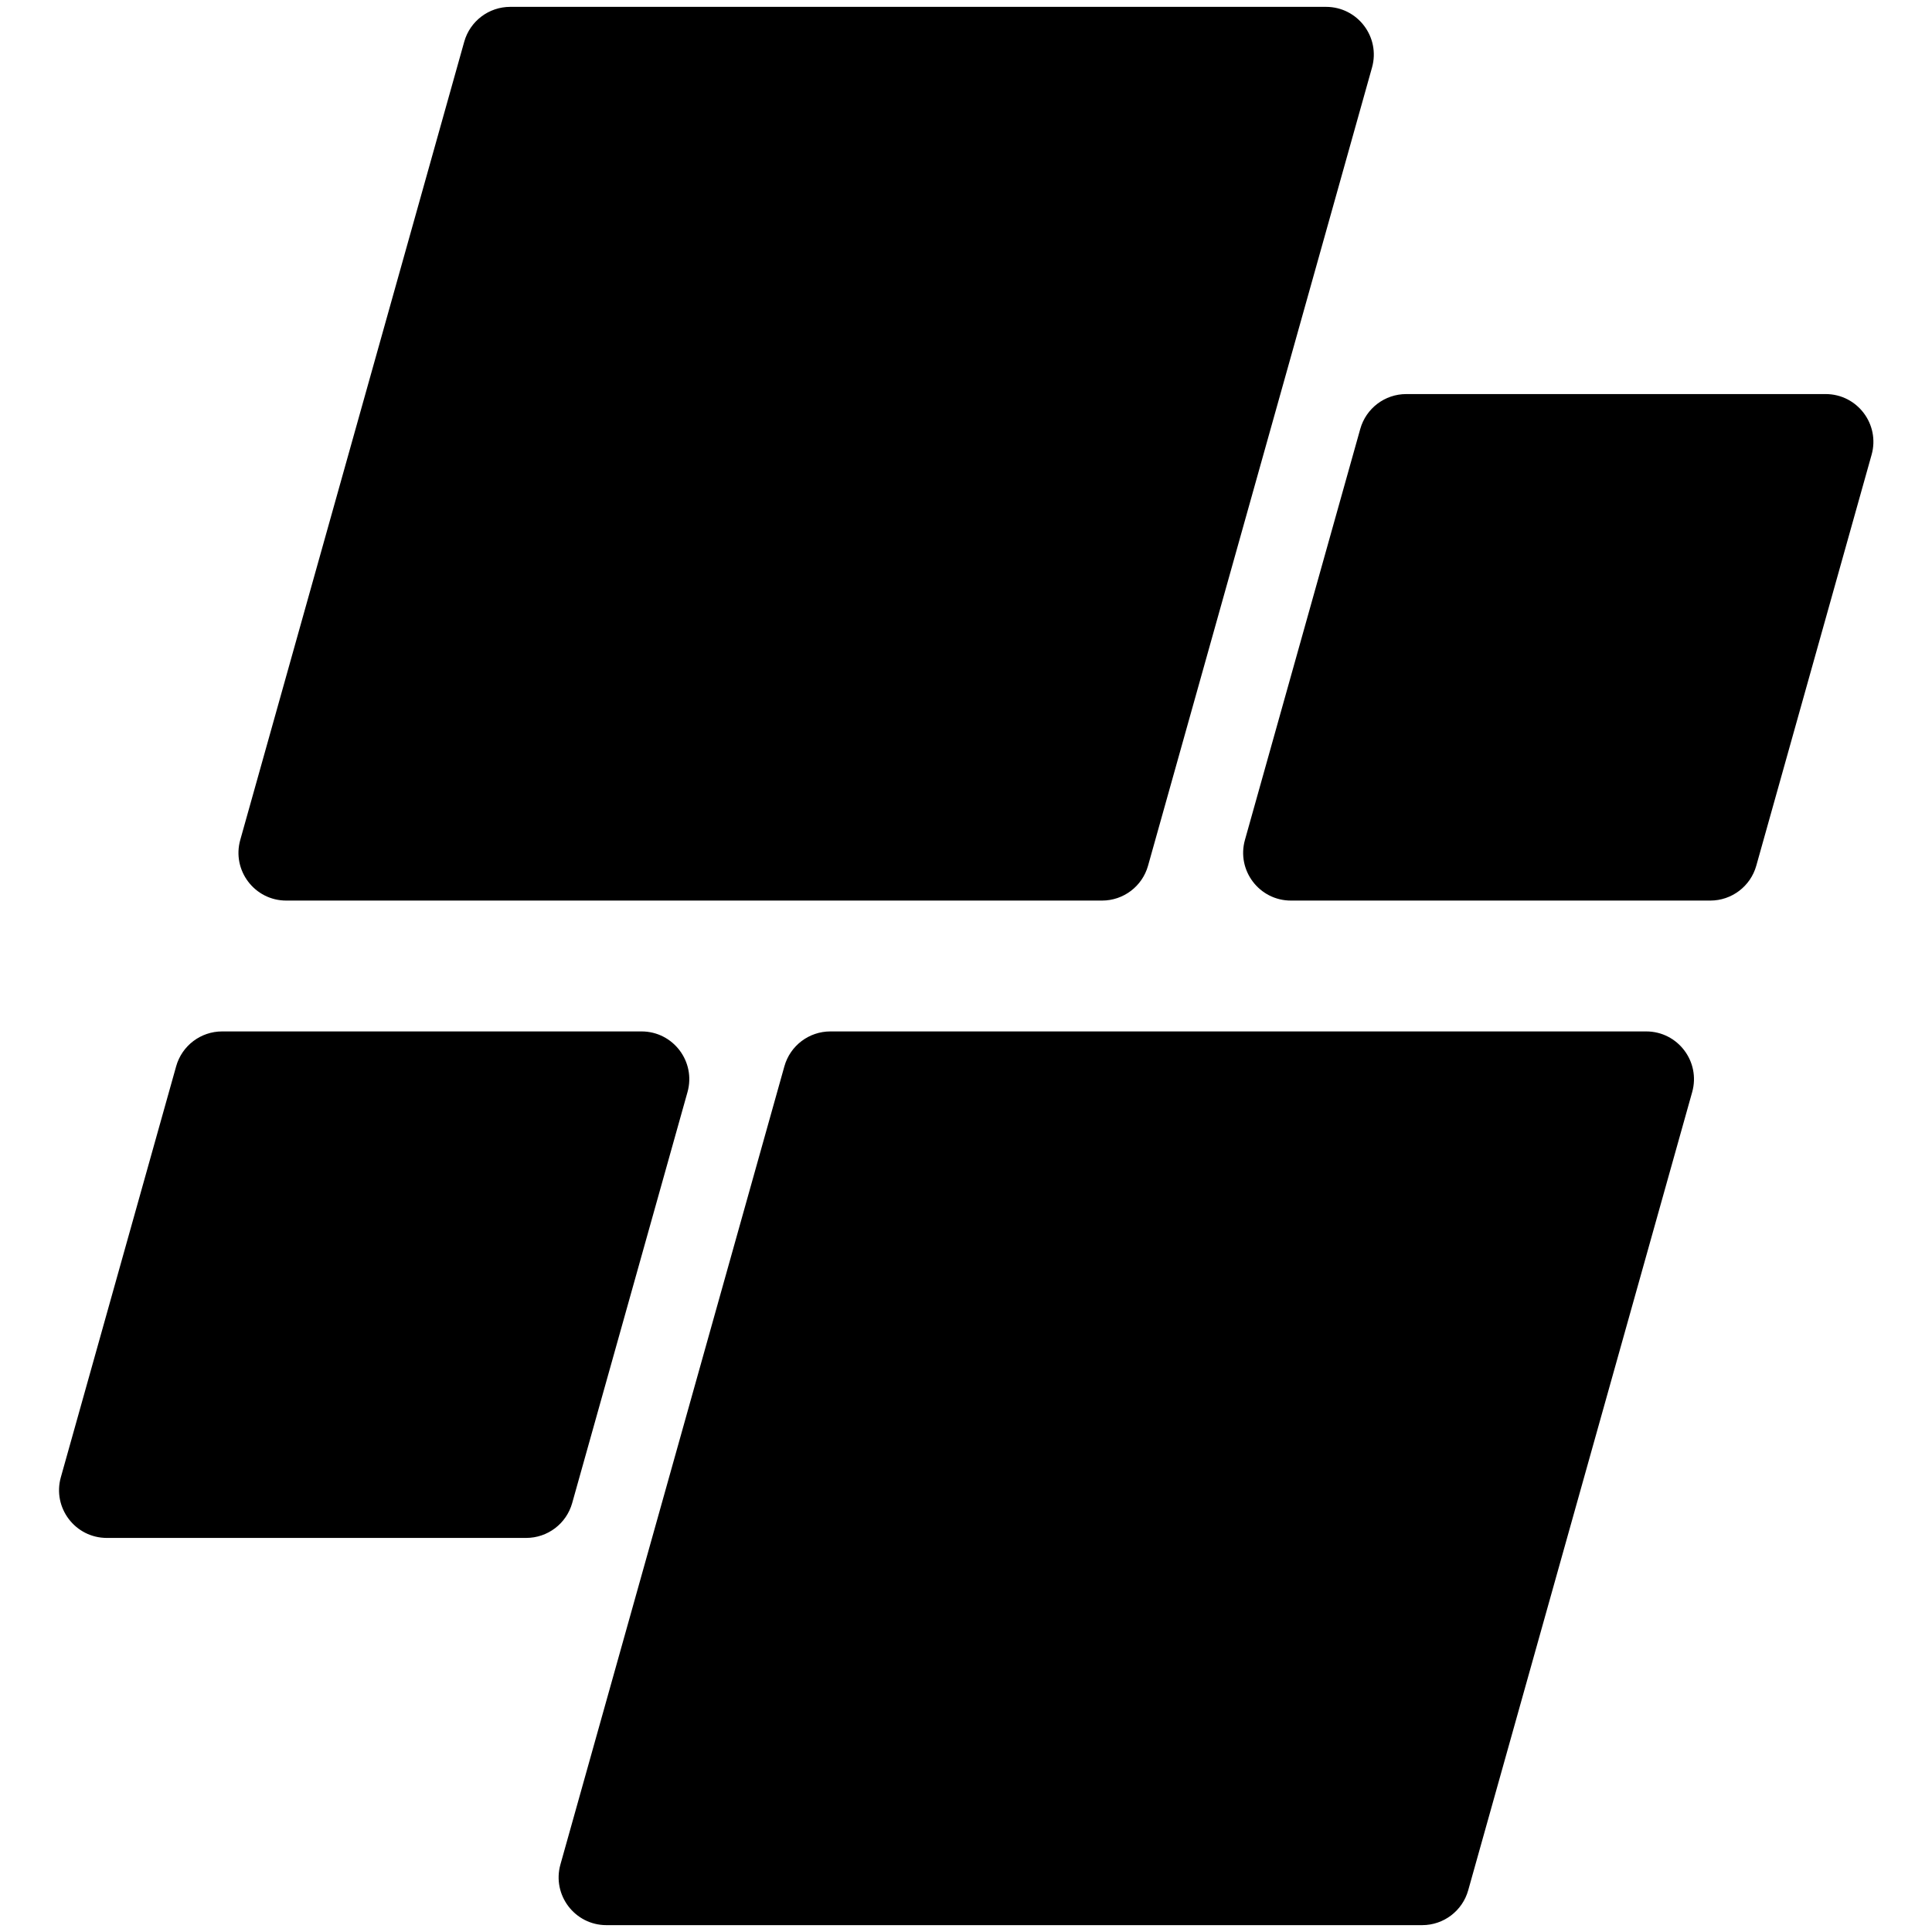
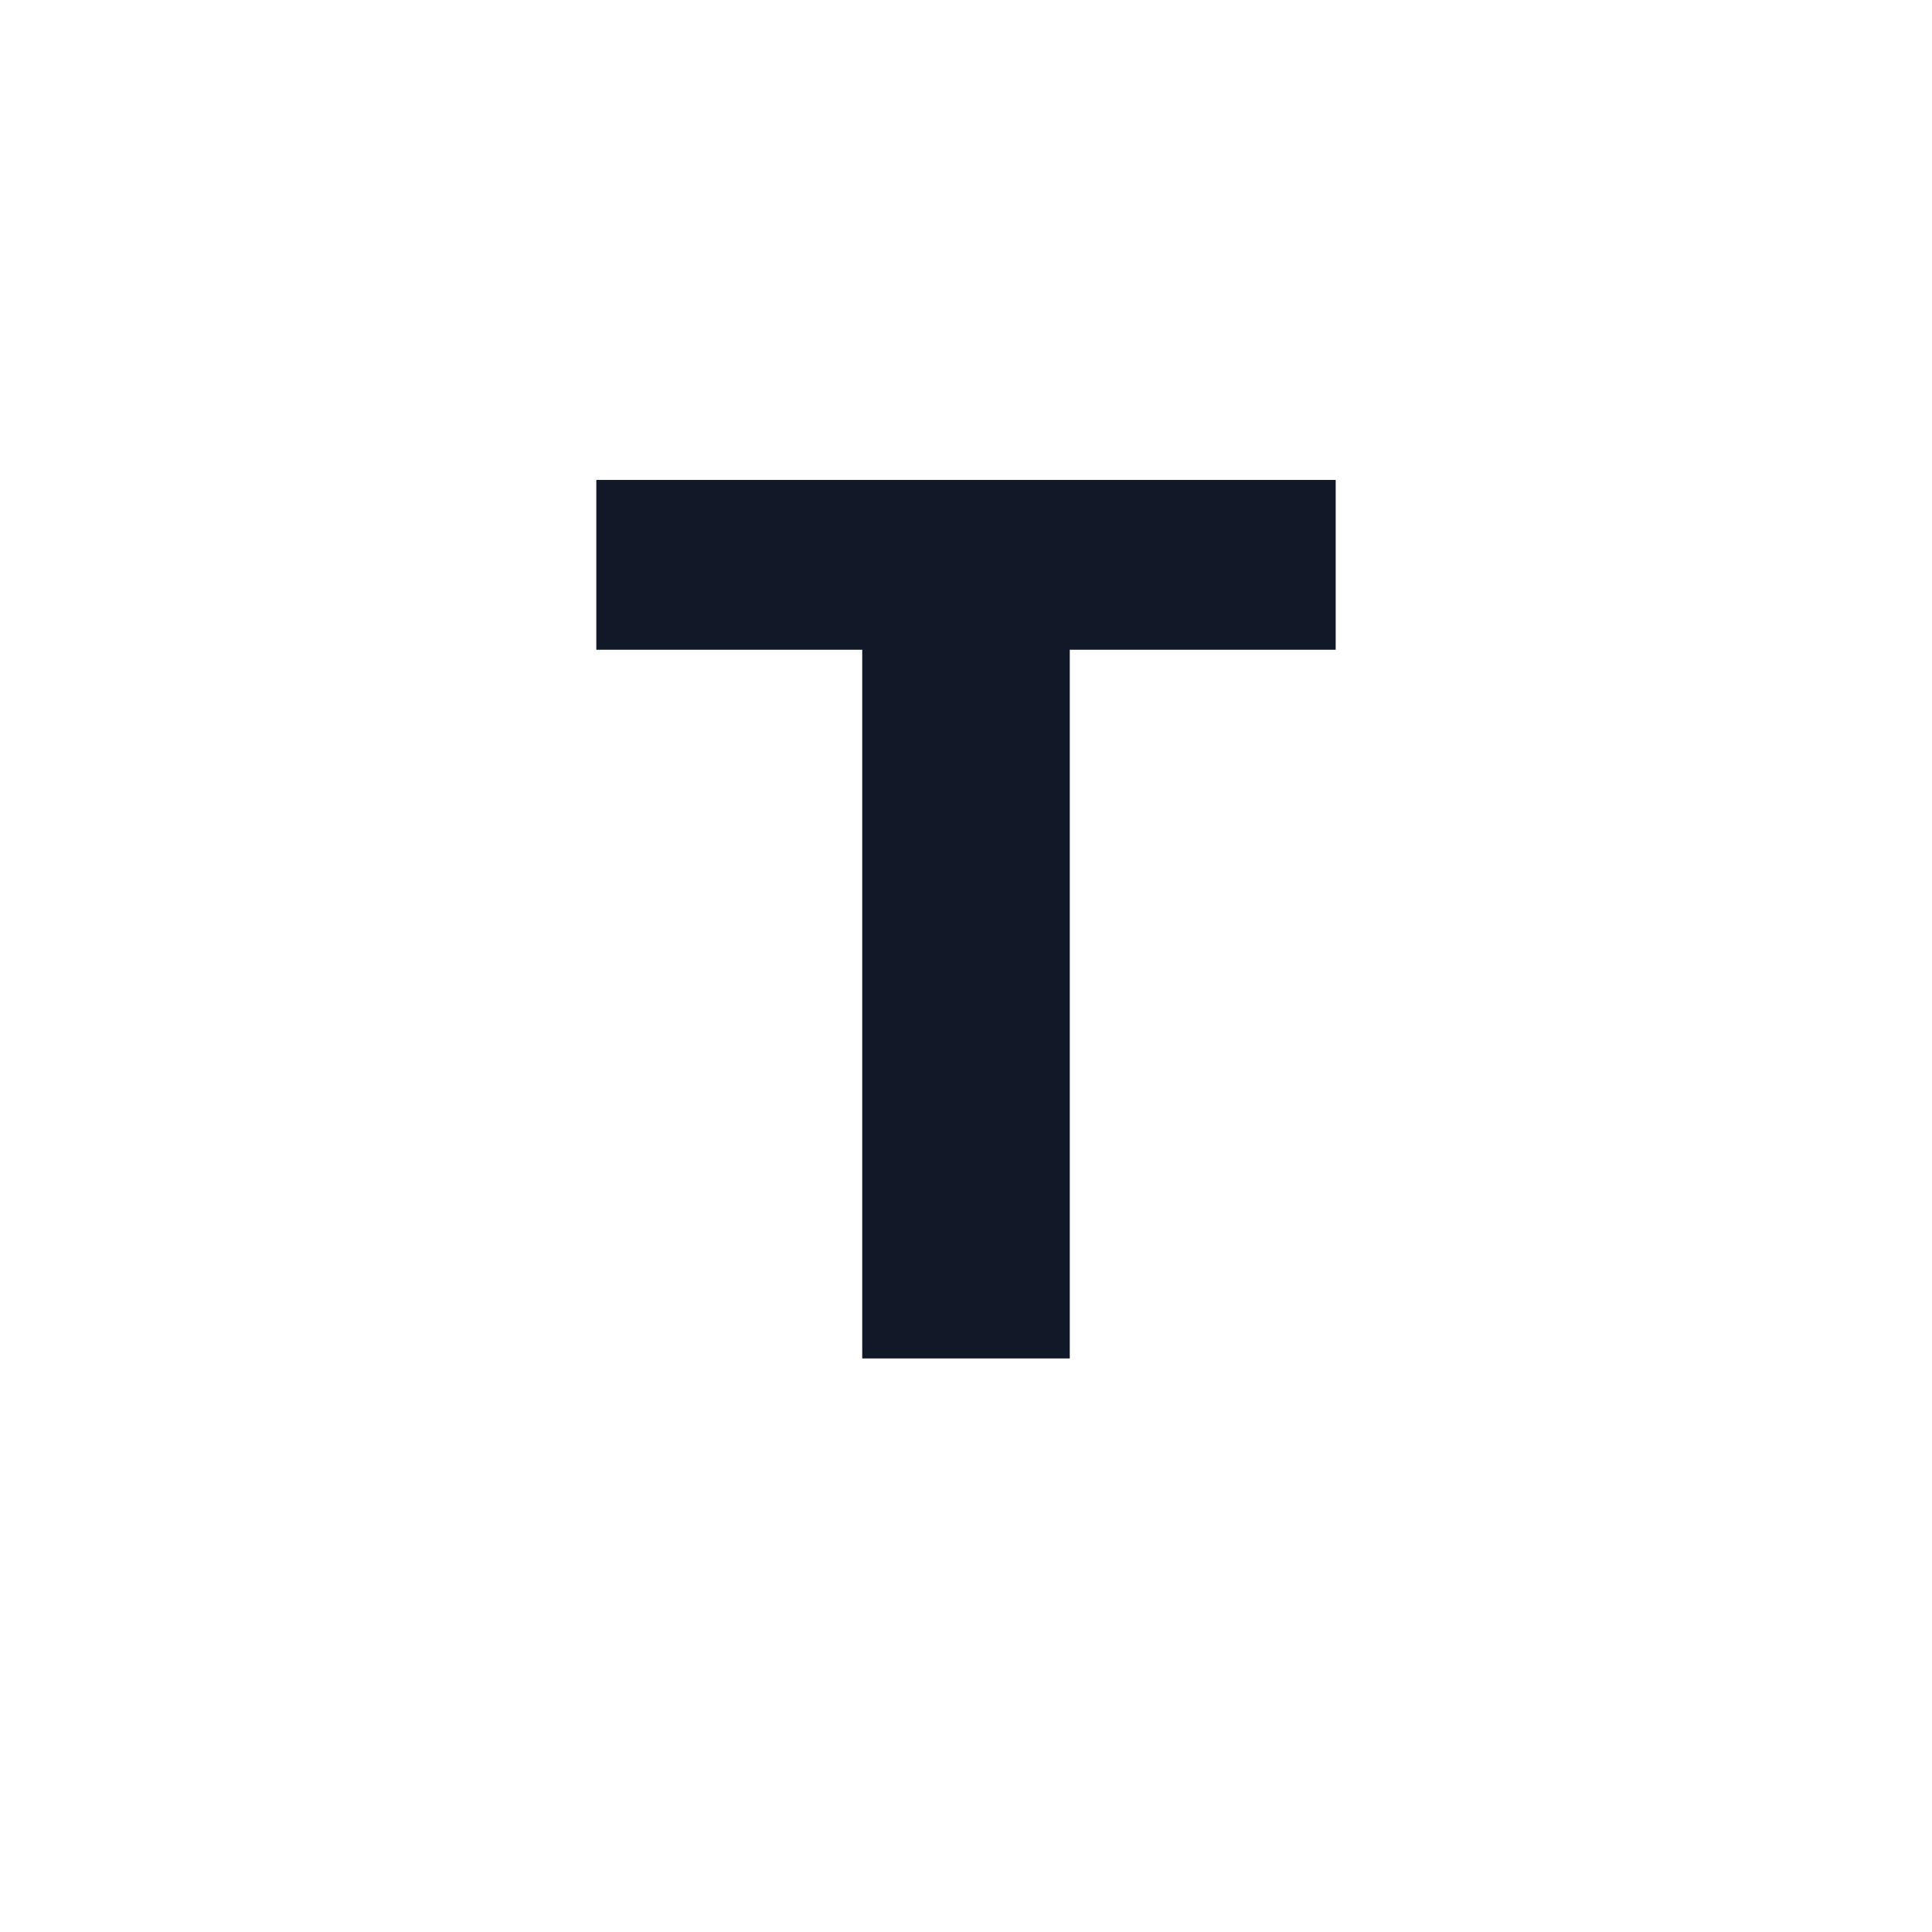
- <svg xmlns="http://www.w3.org/2000/svg" width="2000" zoomAndPan="magnify" viewBox="0 0 1500 1500" height="2000" preserveAspectRatio="xMidYMid meet" version="1.0">
-   <defs>
-     <clipPath id="a5b4275efd">
-       <path d="M 45 5.266 L 1455 5.266 L 1455 1494.766 L 45 1494.766 Z M 45 5.266 " clip-rule="nonzero" />
-     </clipPath>
-     <clipPath id="61932b752f">
-       <path d="M 855.637 699.203 L 222.246 699.203 C 197.68 699.203 179.906 675.754 186.539 652.102 L 360.43 32.391 C 364.922 16.387 379.512 5.328 396.133 5.328 L 1029.527 5.328 C 1054.09 5.328 1071.867 28.777 1065.23 52.43 L 891.34 672.137 C 886.852 688.141 872.258 699.203 855.637 699.203 Z M 444.238 1166.98 L 533.773 847.898 C 540.41 824.246 522.633 800.797 498.07 800.797 L 172.473 800.797 C 155.852 800.797 141.262 811.855 136.77 827.859 L 47.234 1146.941 C 40.598 1170.594 58.375 1194.043 82.938 1194.043 L 408.535 1194.043 C 425.156 1194.043 439.75 1182.984 444.238 1166.98 Z M 609.004 827.859 L 435.113 1447.57 C 428.477 1471.219 446.254 1494.672 470.816 1494.672 L 1104.211 1494.672 C 1120.832 1494.672 1135.422 1483.609 1139.914 1467.605 L 1313.805 847.898 C 1320.441 824.246 1302.664 800.797 1278.102 800.797 L 644.707 800.797 C 628.086 800.797 613.492 811.855 609.004 827.859 Z M 1056.105 333.02 L 966.57 652.102 C 959.934 675.754 977.711 699.203 1002.273 699.203 L 1327.871 699.203 C 1344.492 699.203 1359.086 688.141 1363.574 672.137 L 1453.109 353.055 C 1459.746 329.406 1441.969 305.953 1417.406 305.953 L 1091.809 305.953 C 1075.188 305.953 1060.598 317.016 1056.105 333.02 Z M 1056.105 333.02 " clip-rule="nonzero" />
-     </clipPath>
-   </defs>
-   <g clip-path="url(#a5b4275efd)">
-     <g clip-path="url(#61932b752f)">
-       <path fill="#000000" d="M 40.598 5.328 L 40.598 1494.672 L 1459.473 1494.672 L 1459.473 5.328 Z M 40.598 5.328 " fill-opacity="1" fill-rule="nonzero" />
-     </g>
-   </g>
+ <svg xmlns="http://www.w3.org/2000/svg" width="512" height="512" viewBox="0 0 512 512">
+   <text x="256" y="360" text-anchor="middle" font-family="MuseoModerno, system-ui, -apple-system, BlinkMacSystemFont, sans-serif" font-weight="800" font-size="320" fill="#111827">T</text>
</svg>
